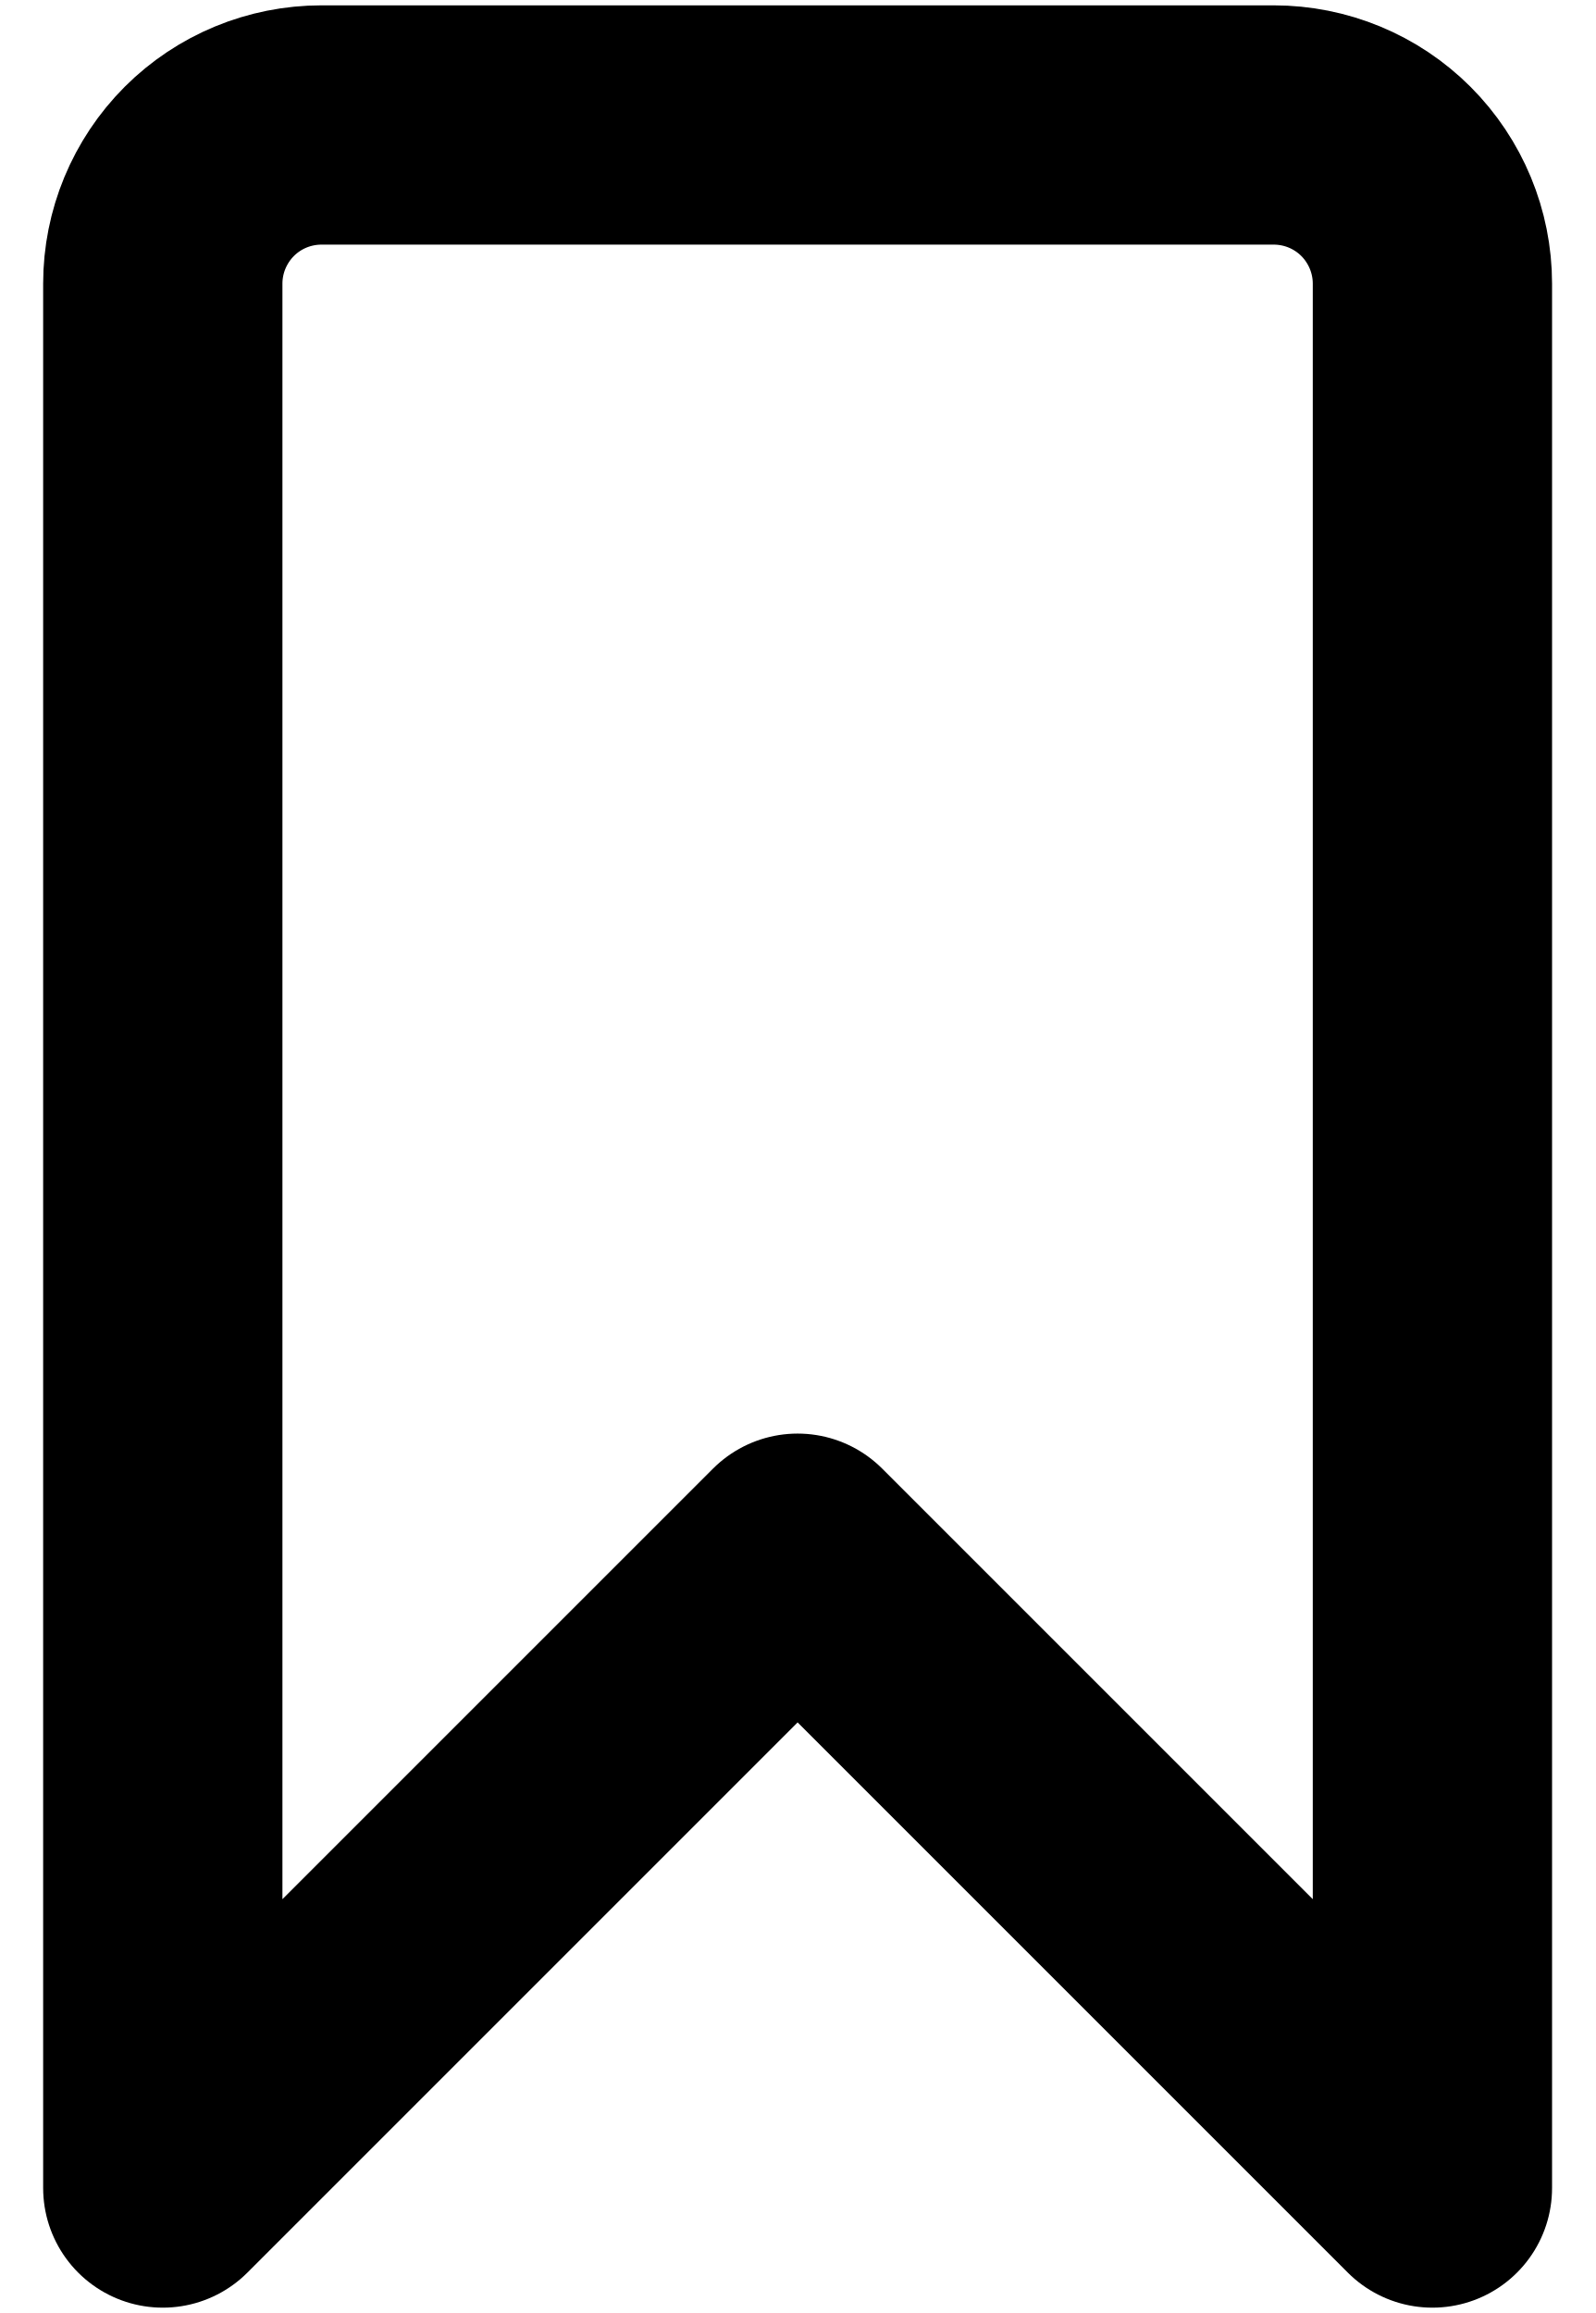
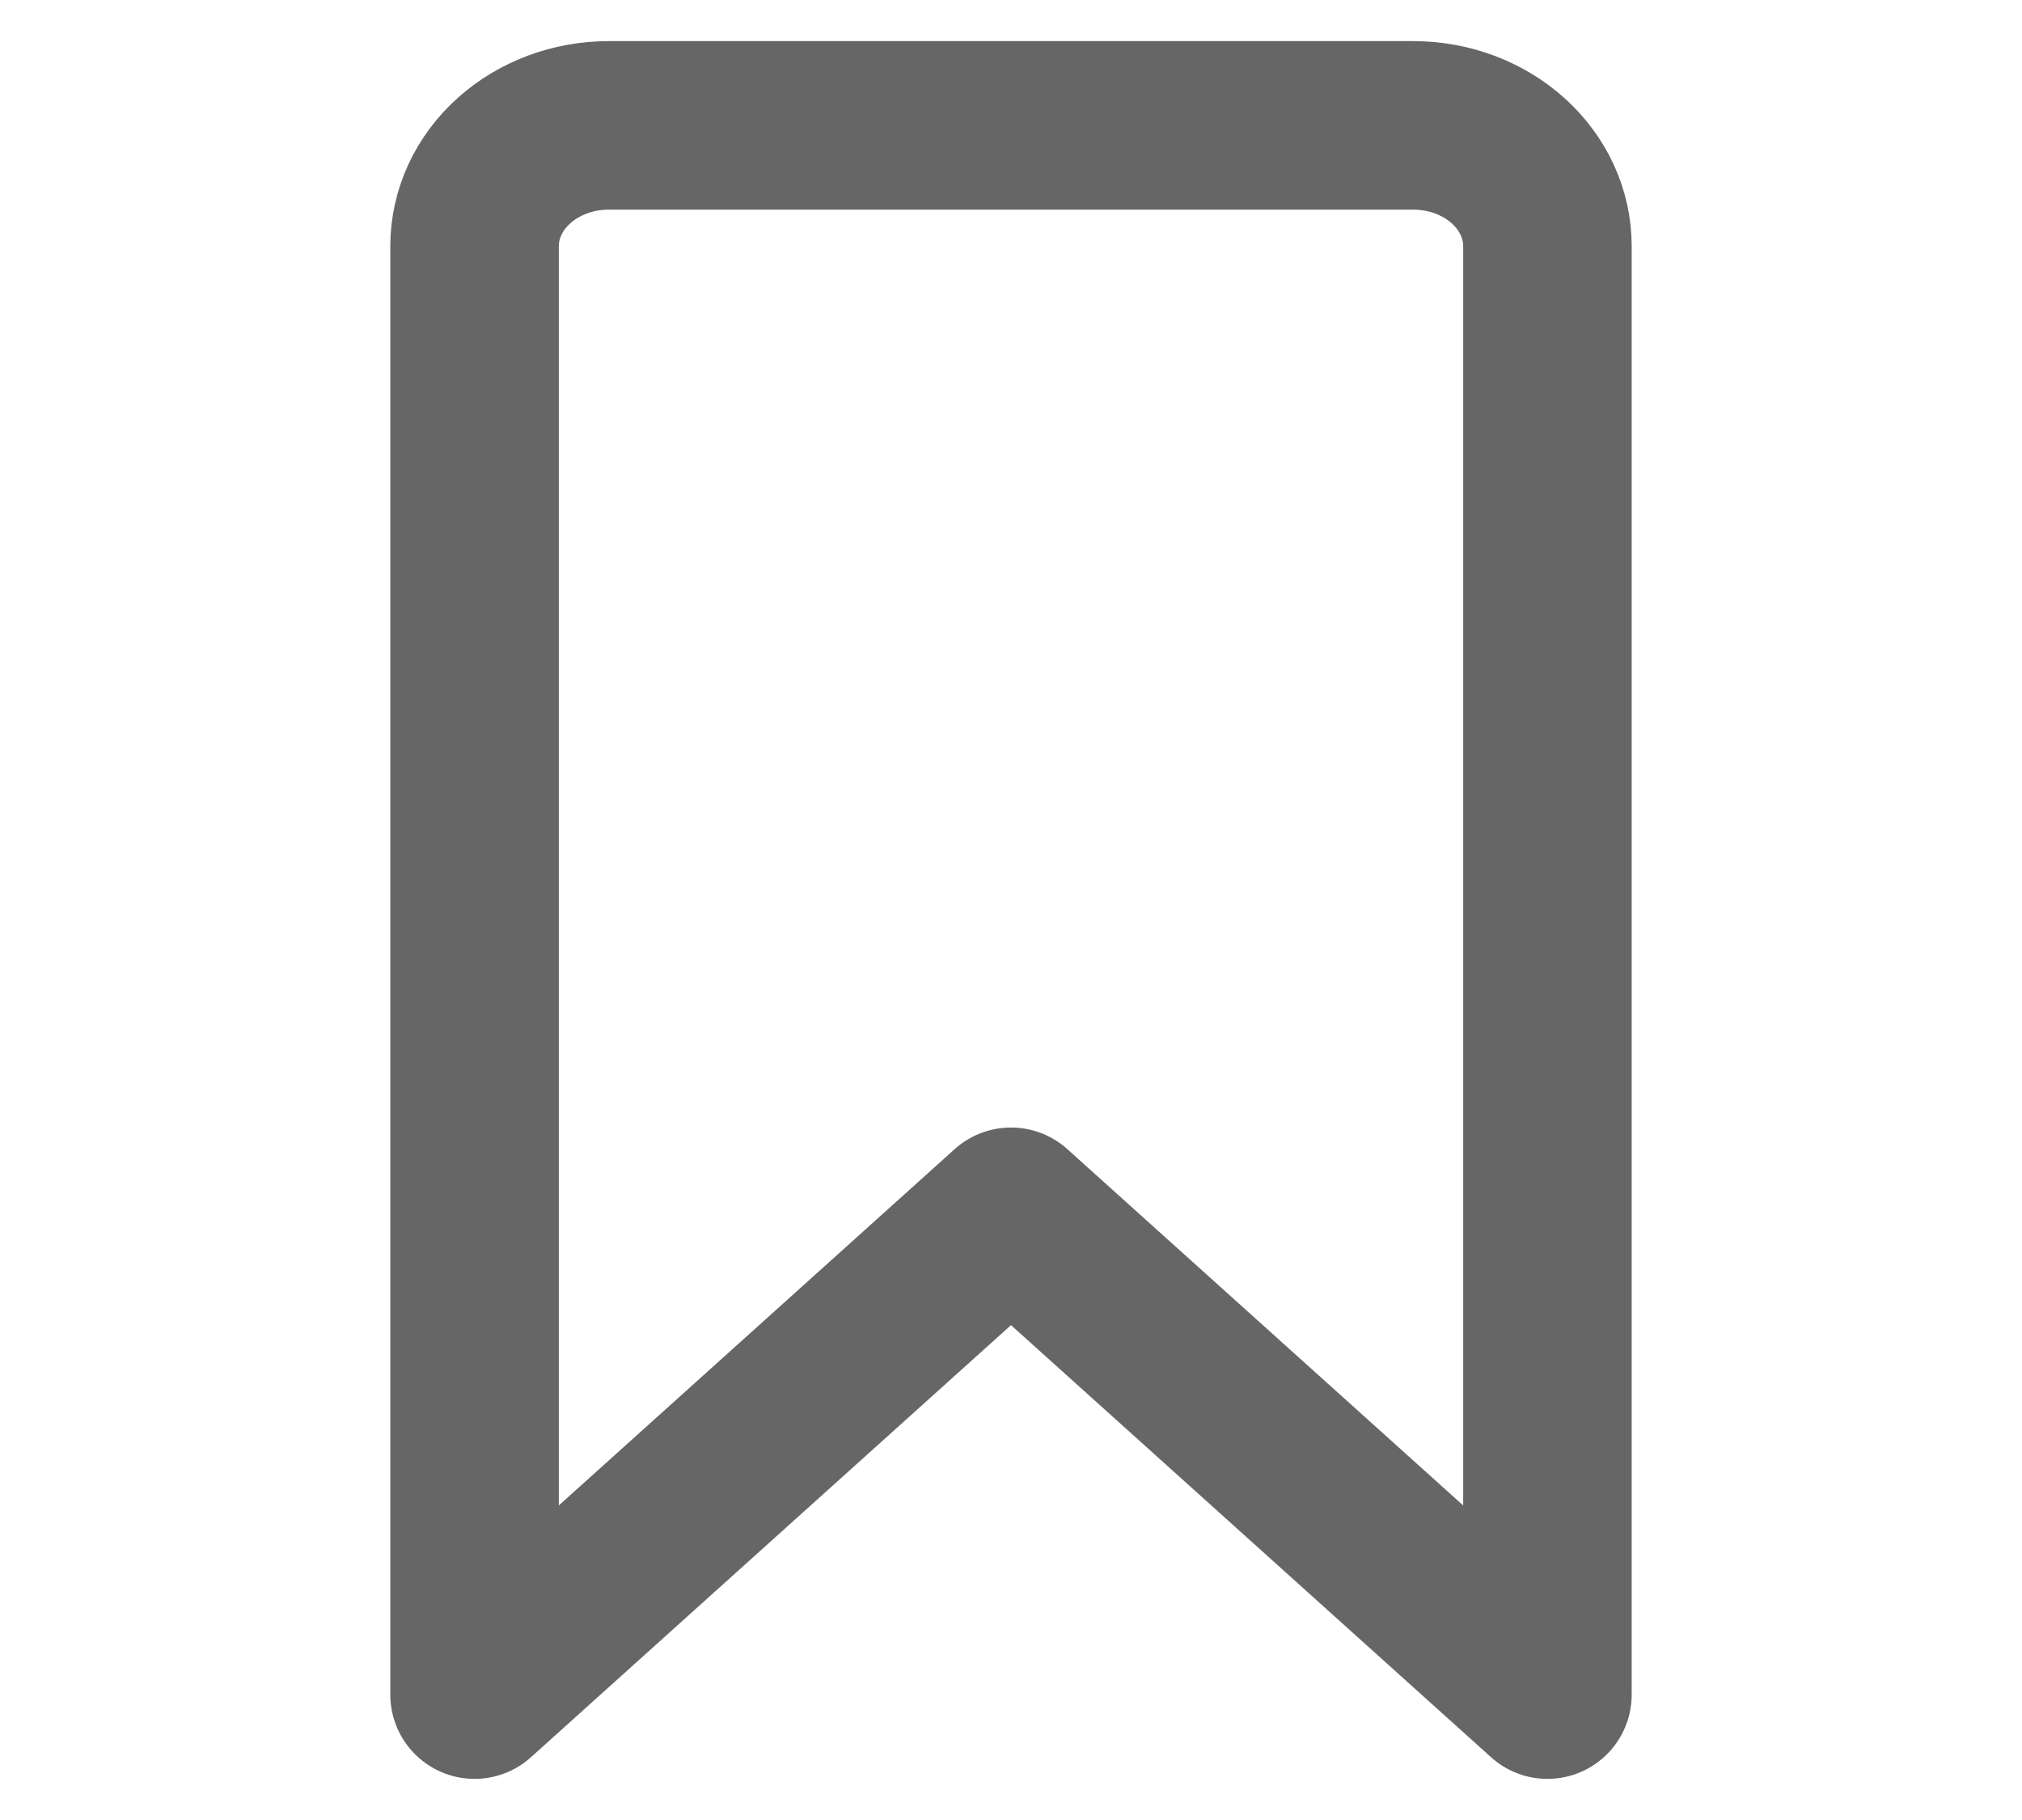
- <svg xmlns="http://www.w3.org/2000/svg" width="20" height="29" viewBox="0 0 20 29" fill="none">
-   <path d="M17.959 27.433L10 19.474L2.041 27.433V3.556C2.041 3.029 2.251 2.523 2.624 2.149C2.997 1.776 3.503 1.567 4.031 1.567H15.969C16.497 1.567 17.003 1.776 17.376 2.149C17.749 2.523 17.959 3.029 17.959 3.556V27.433Z" stroke="black" stroke-width="3" stroke-linecap="round" stroke-linejoin="round" />
+ <svg xmlns="http://www.w3.org/2000/svg" width="30" height="27" viewBox="0 0 30 27" fill="none">
+   <path d="M22.959 25.14L15 17.977L7.041 25.14V3.651C7.041 3.176 7.251 2.72 7.624 2.385C7.997 2.049 8.503 1.86 9.031 1.86H20.969C21.497 1.86 22.003 2.049 22.376 2.385C22.749 2.72 22.959 3.176 22.959 3.651V25.14Z" stroke="#666666" stroke-width="2.5" stroke-linecap="round" stroke-linejoin="round" />
</svg>
